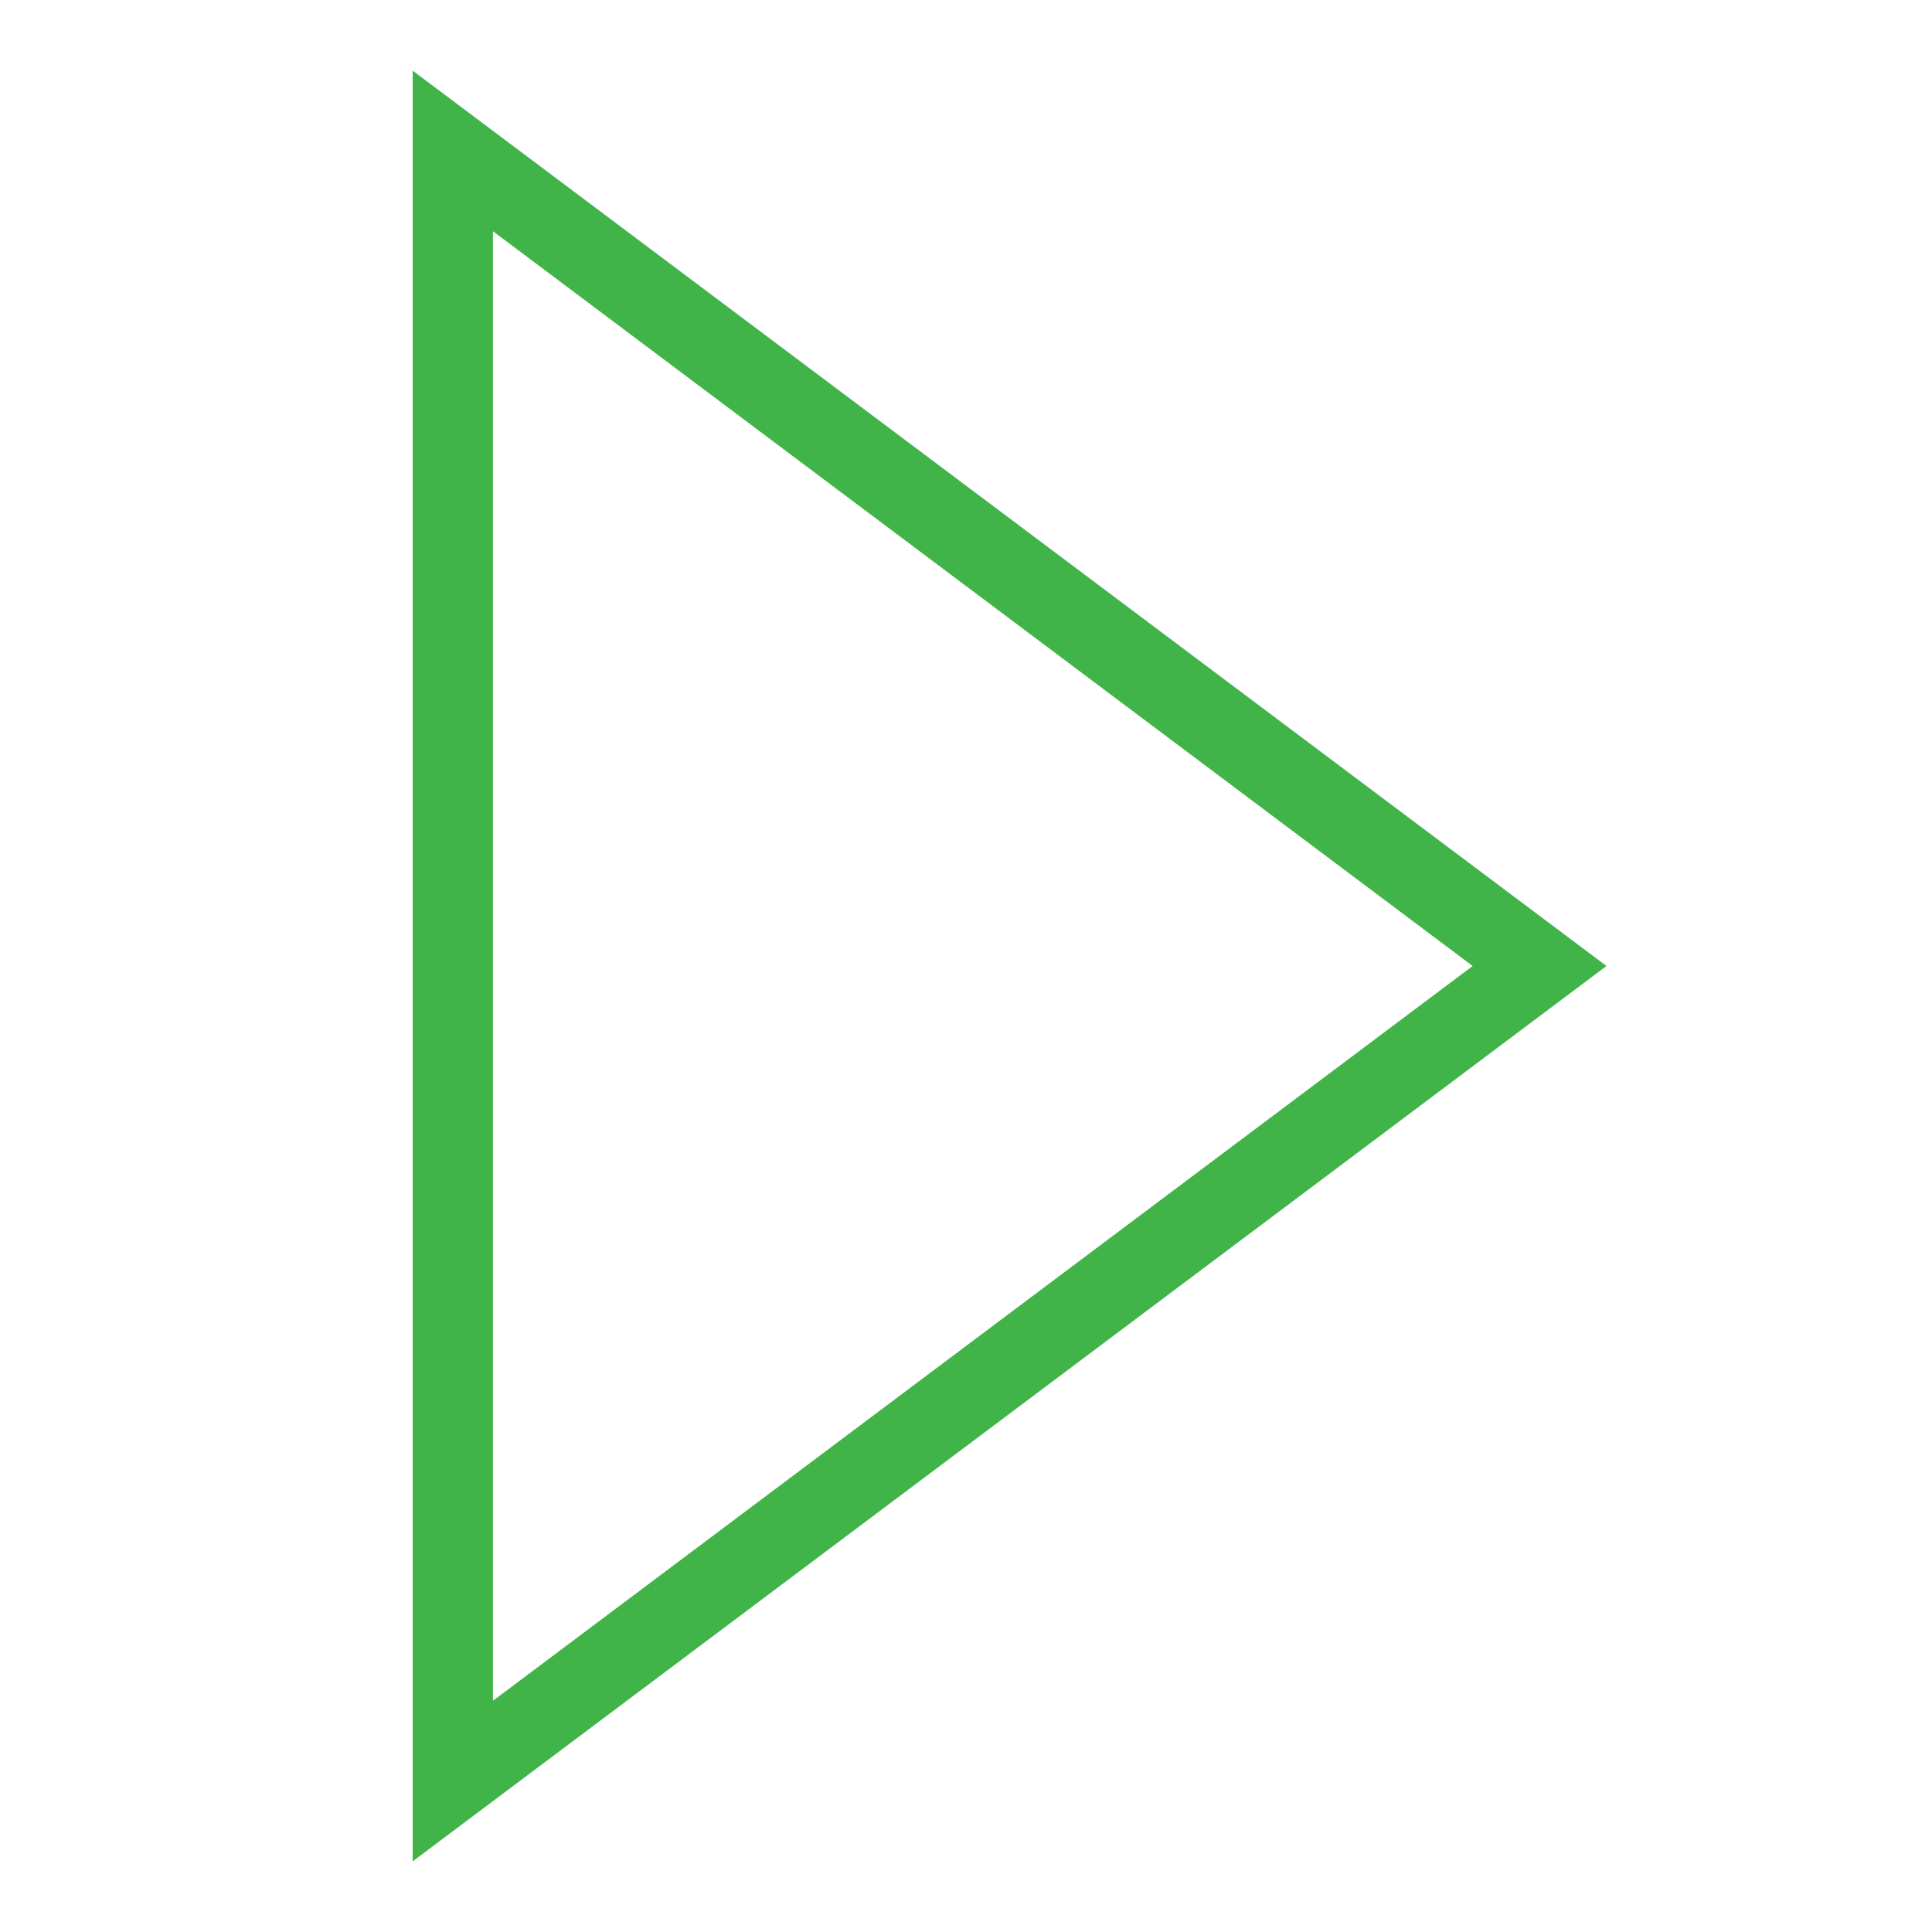
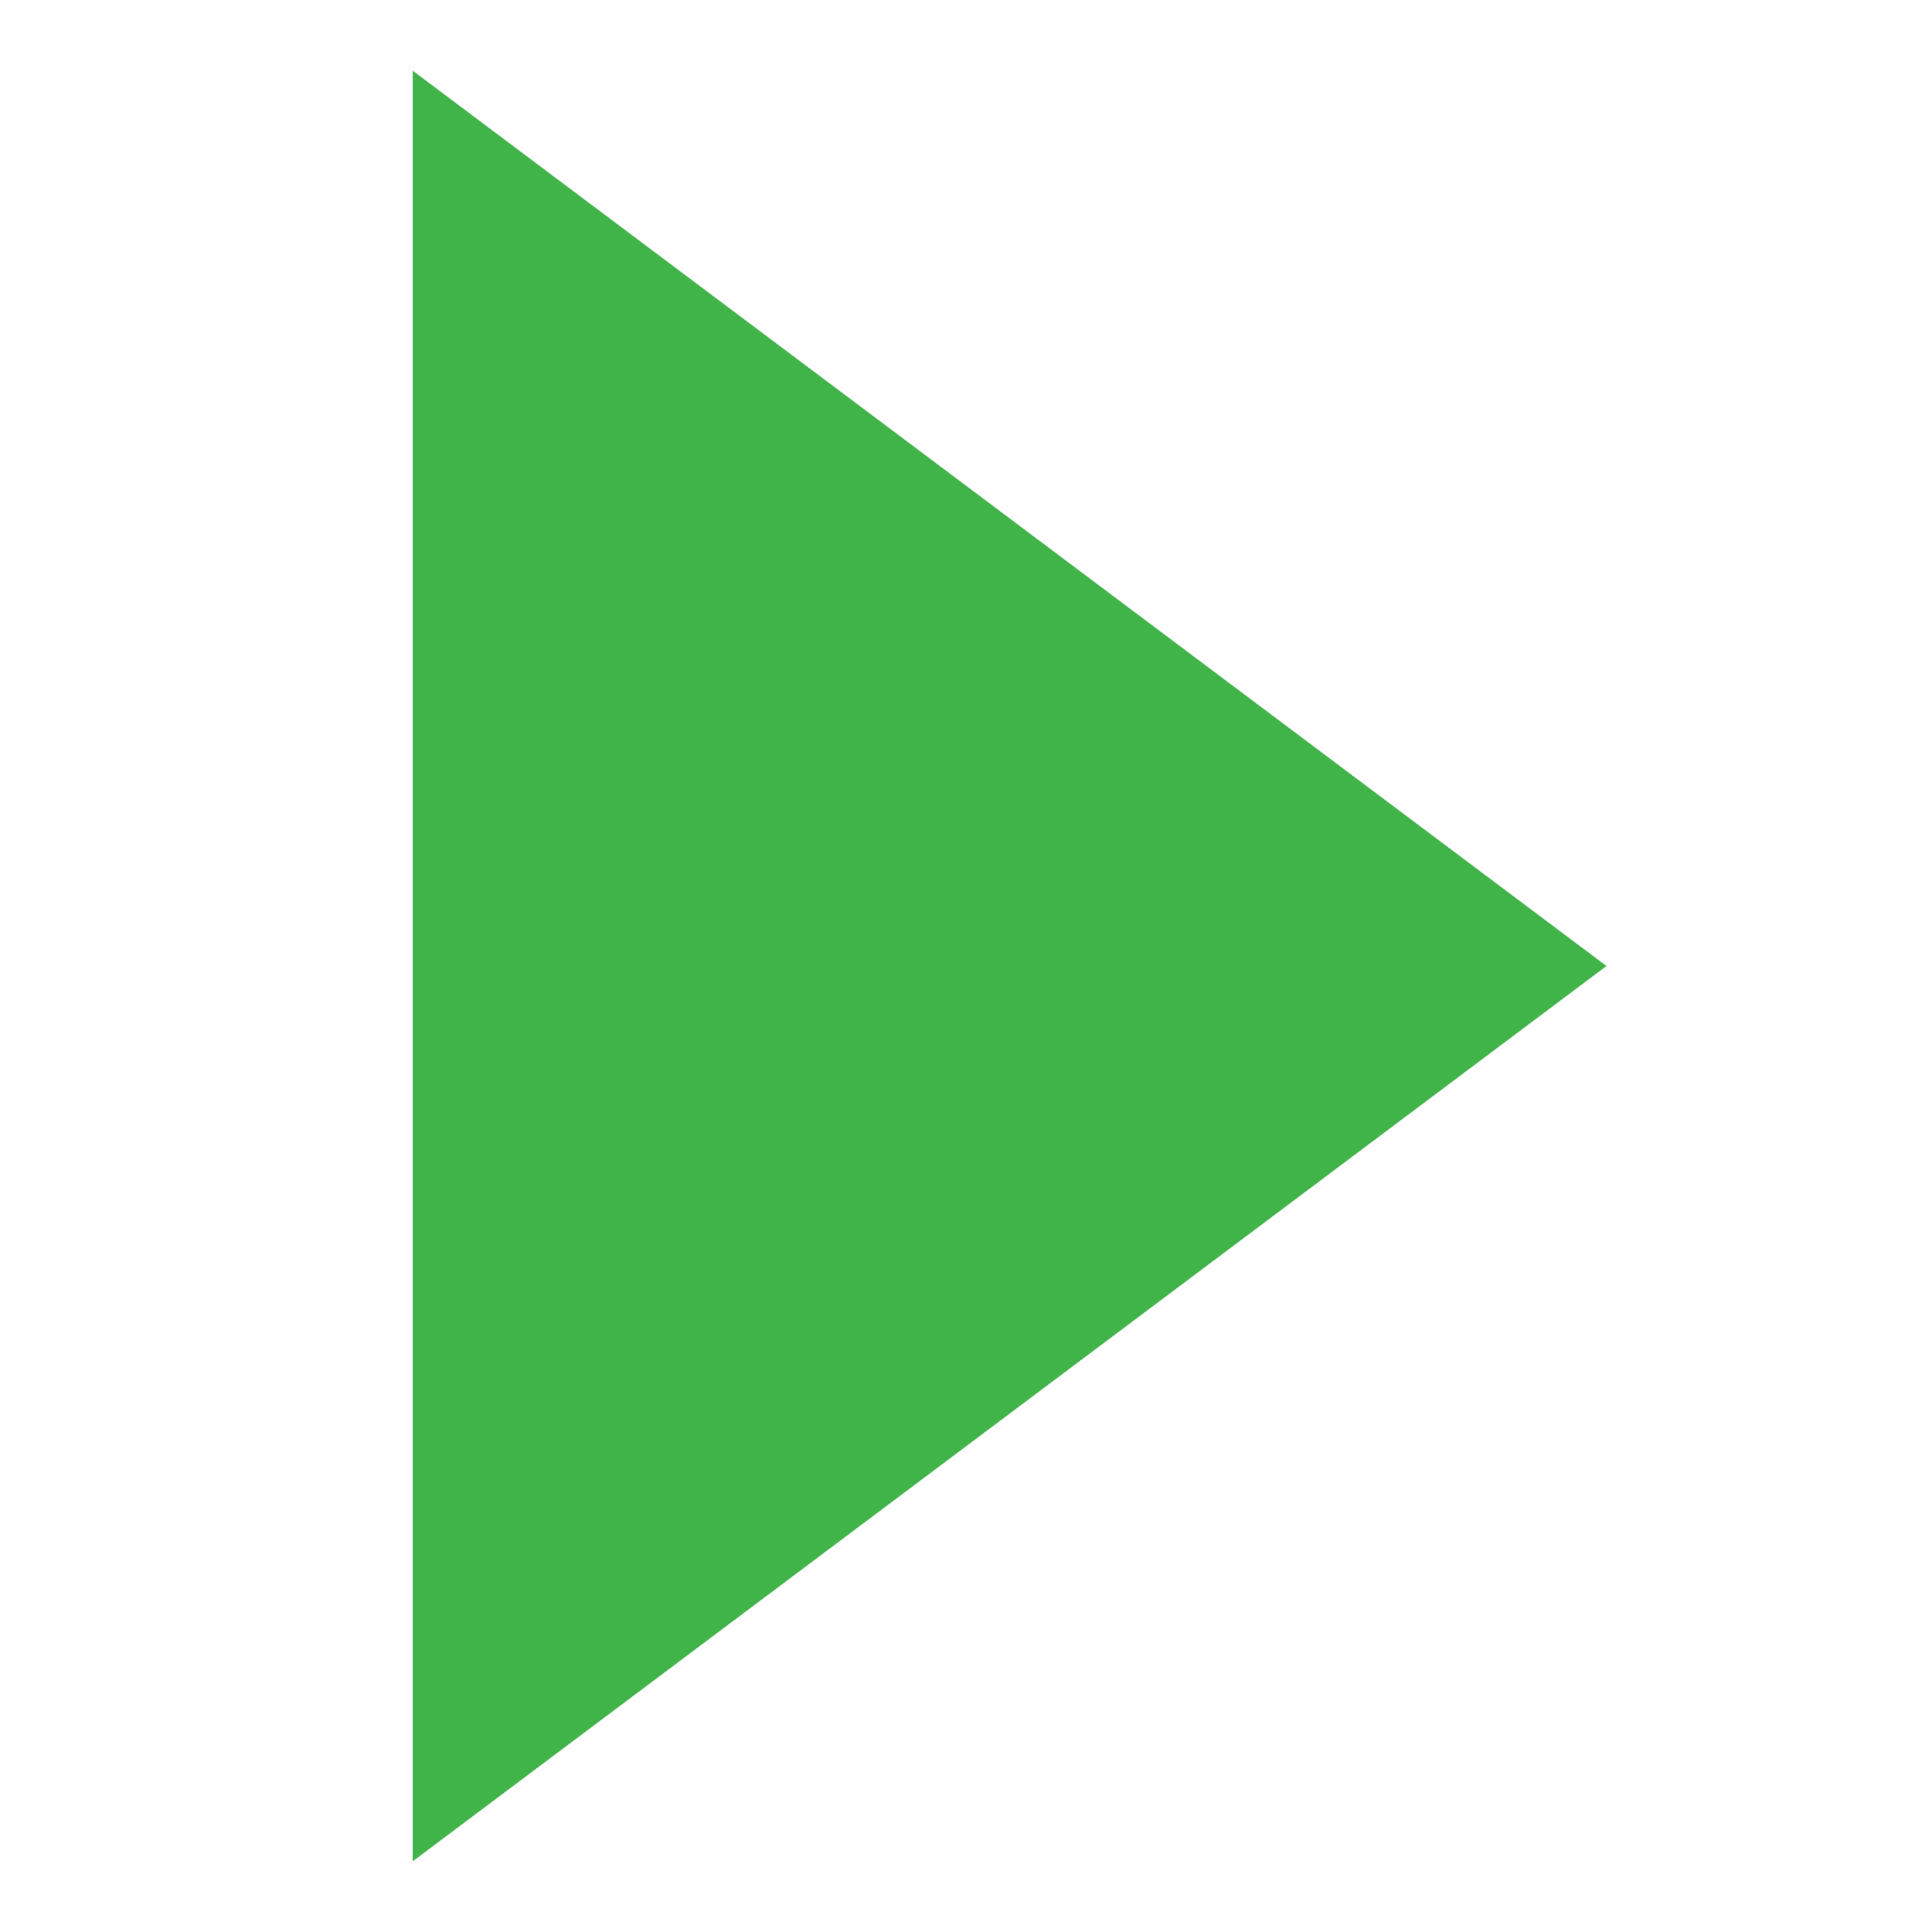
<svg xmlns="http://www.w3.org/2000/svg" version="1.1" baseProfile="full" width="32" height="32" viewBox="0 0 32.00 32.00" enable-background="new 0 0 32.00 32.00" xml:space="preserve">
-   <path fill="none" stroke-width="1.33" stroke-linejoin="miter" stroke="#40B449" stroke-opacity="1" d="M 7.5,29.5L 25.5,16L 7.5,2.5L 7.5,29.5 Z " />
+   <path fill="#40B449" fill-opacity="1" stroke-width="1.33" stroke-linejoin="miter" stroke="#40B449" stroke-opacity="1" d="M 7.5,29.5L 25.5,16L 7.5,2.5L 7.5,29.5 Z " />
</svg>
